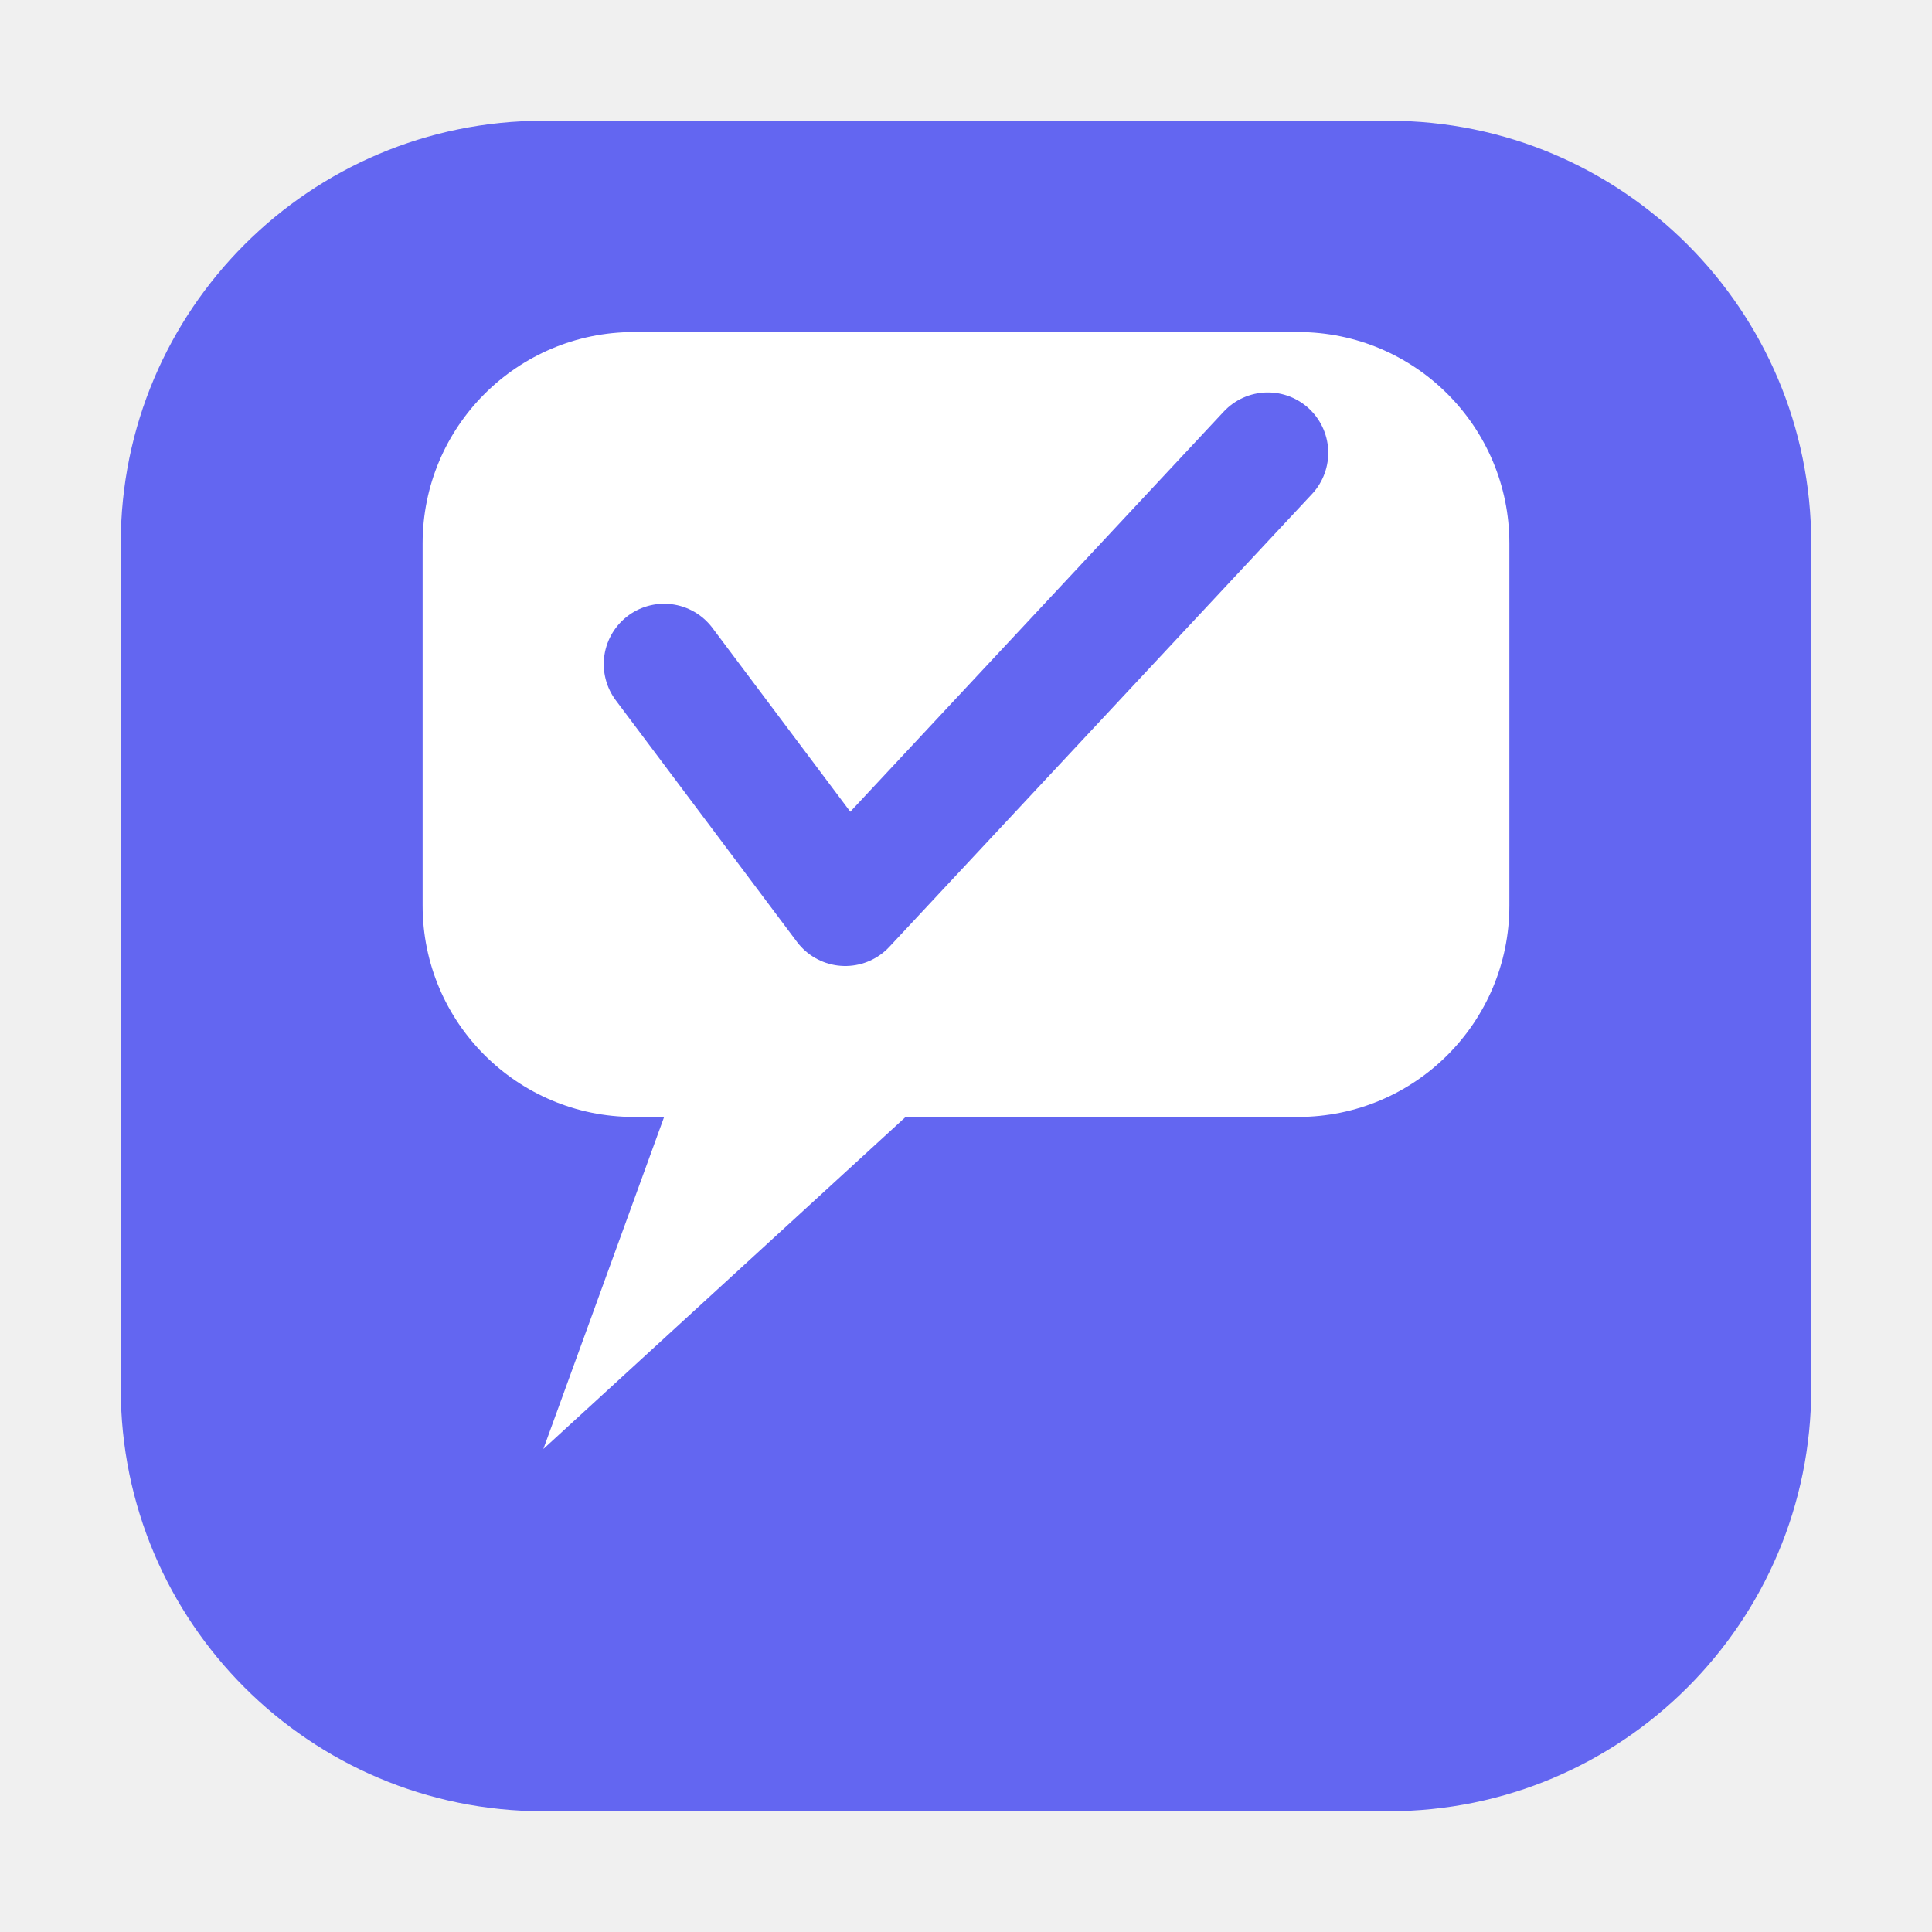
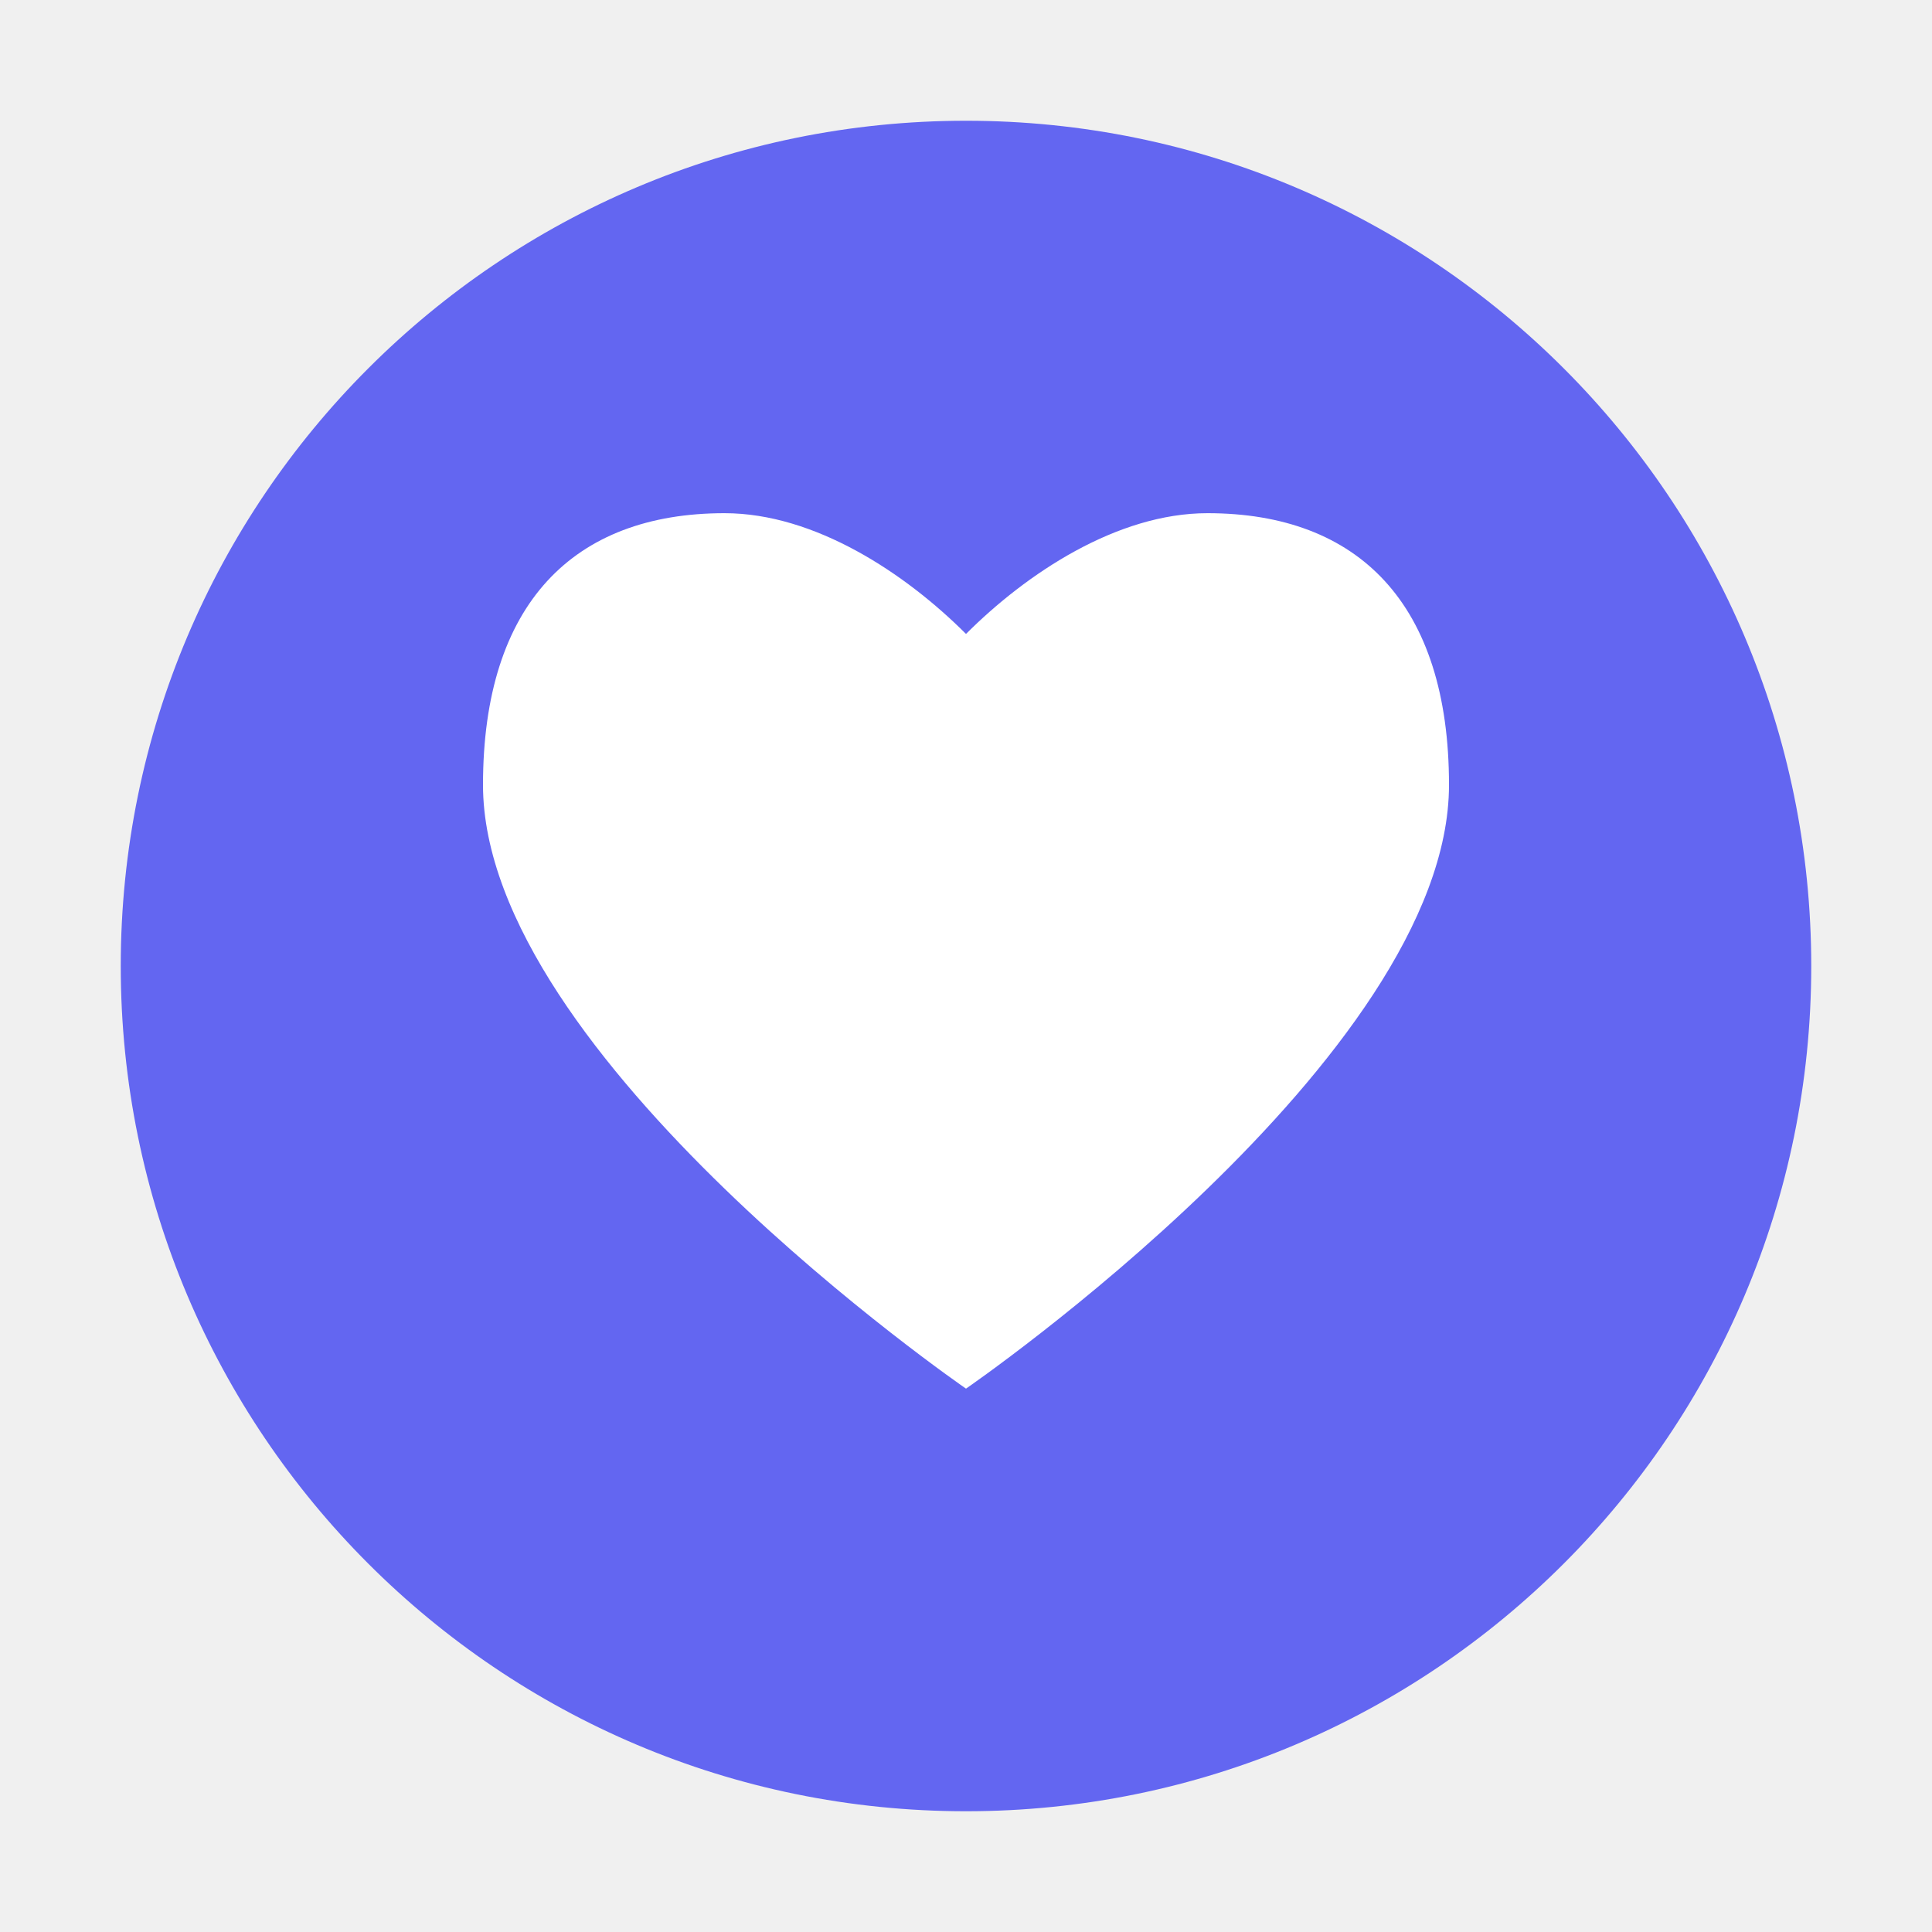
<svg xmlns="http://www.w3.org/2000/svg" width="64" height="64" viewBox="0 0 64 64">
-   <rect x="4" y="4" width="56" height="56" rx="14" fill="#6366F1" />
-   <rect x="14" y="11" width="36" height="26" rx="7" fill="white" />
-   <path d="M22,37 L18,48 L30,37Z" fill="white" />
-   <path d="M22,22 L28,30 L42,15" fill="none" stroke="#6366F1" stroke-width="4" stroke-linecap="round" stroke-linejoin="round" />
+   <circle cx="32" cy="32" r="28" fill="#6366F1" />
+   <path d="M32,46 C32,46 16,35 16,26 C16,20 19,17 24,17 C27,17 30,19 32,21 C34,19 37,17 40,17 C45,17 48,20 48,26 C48,35 32,46 32,46Z" fill="white" />
</svg>
